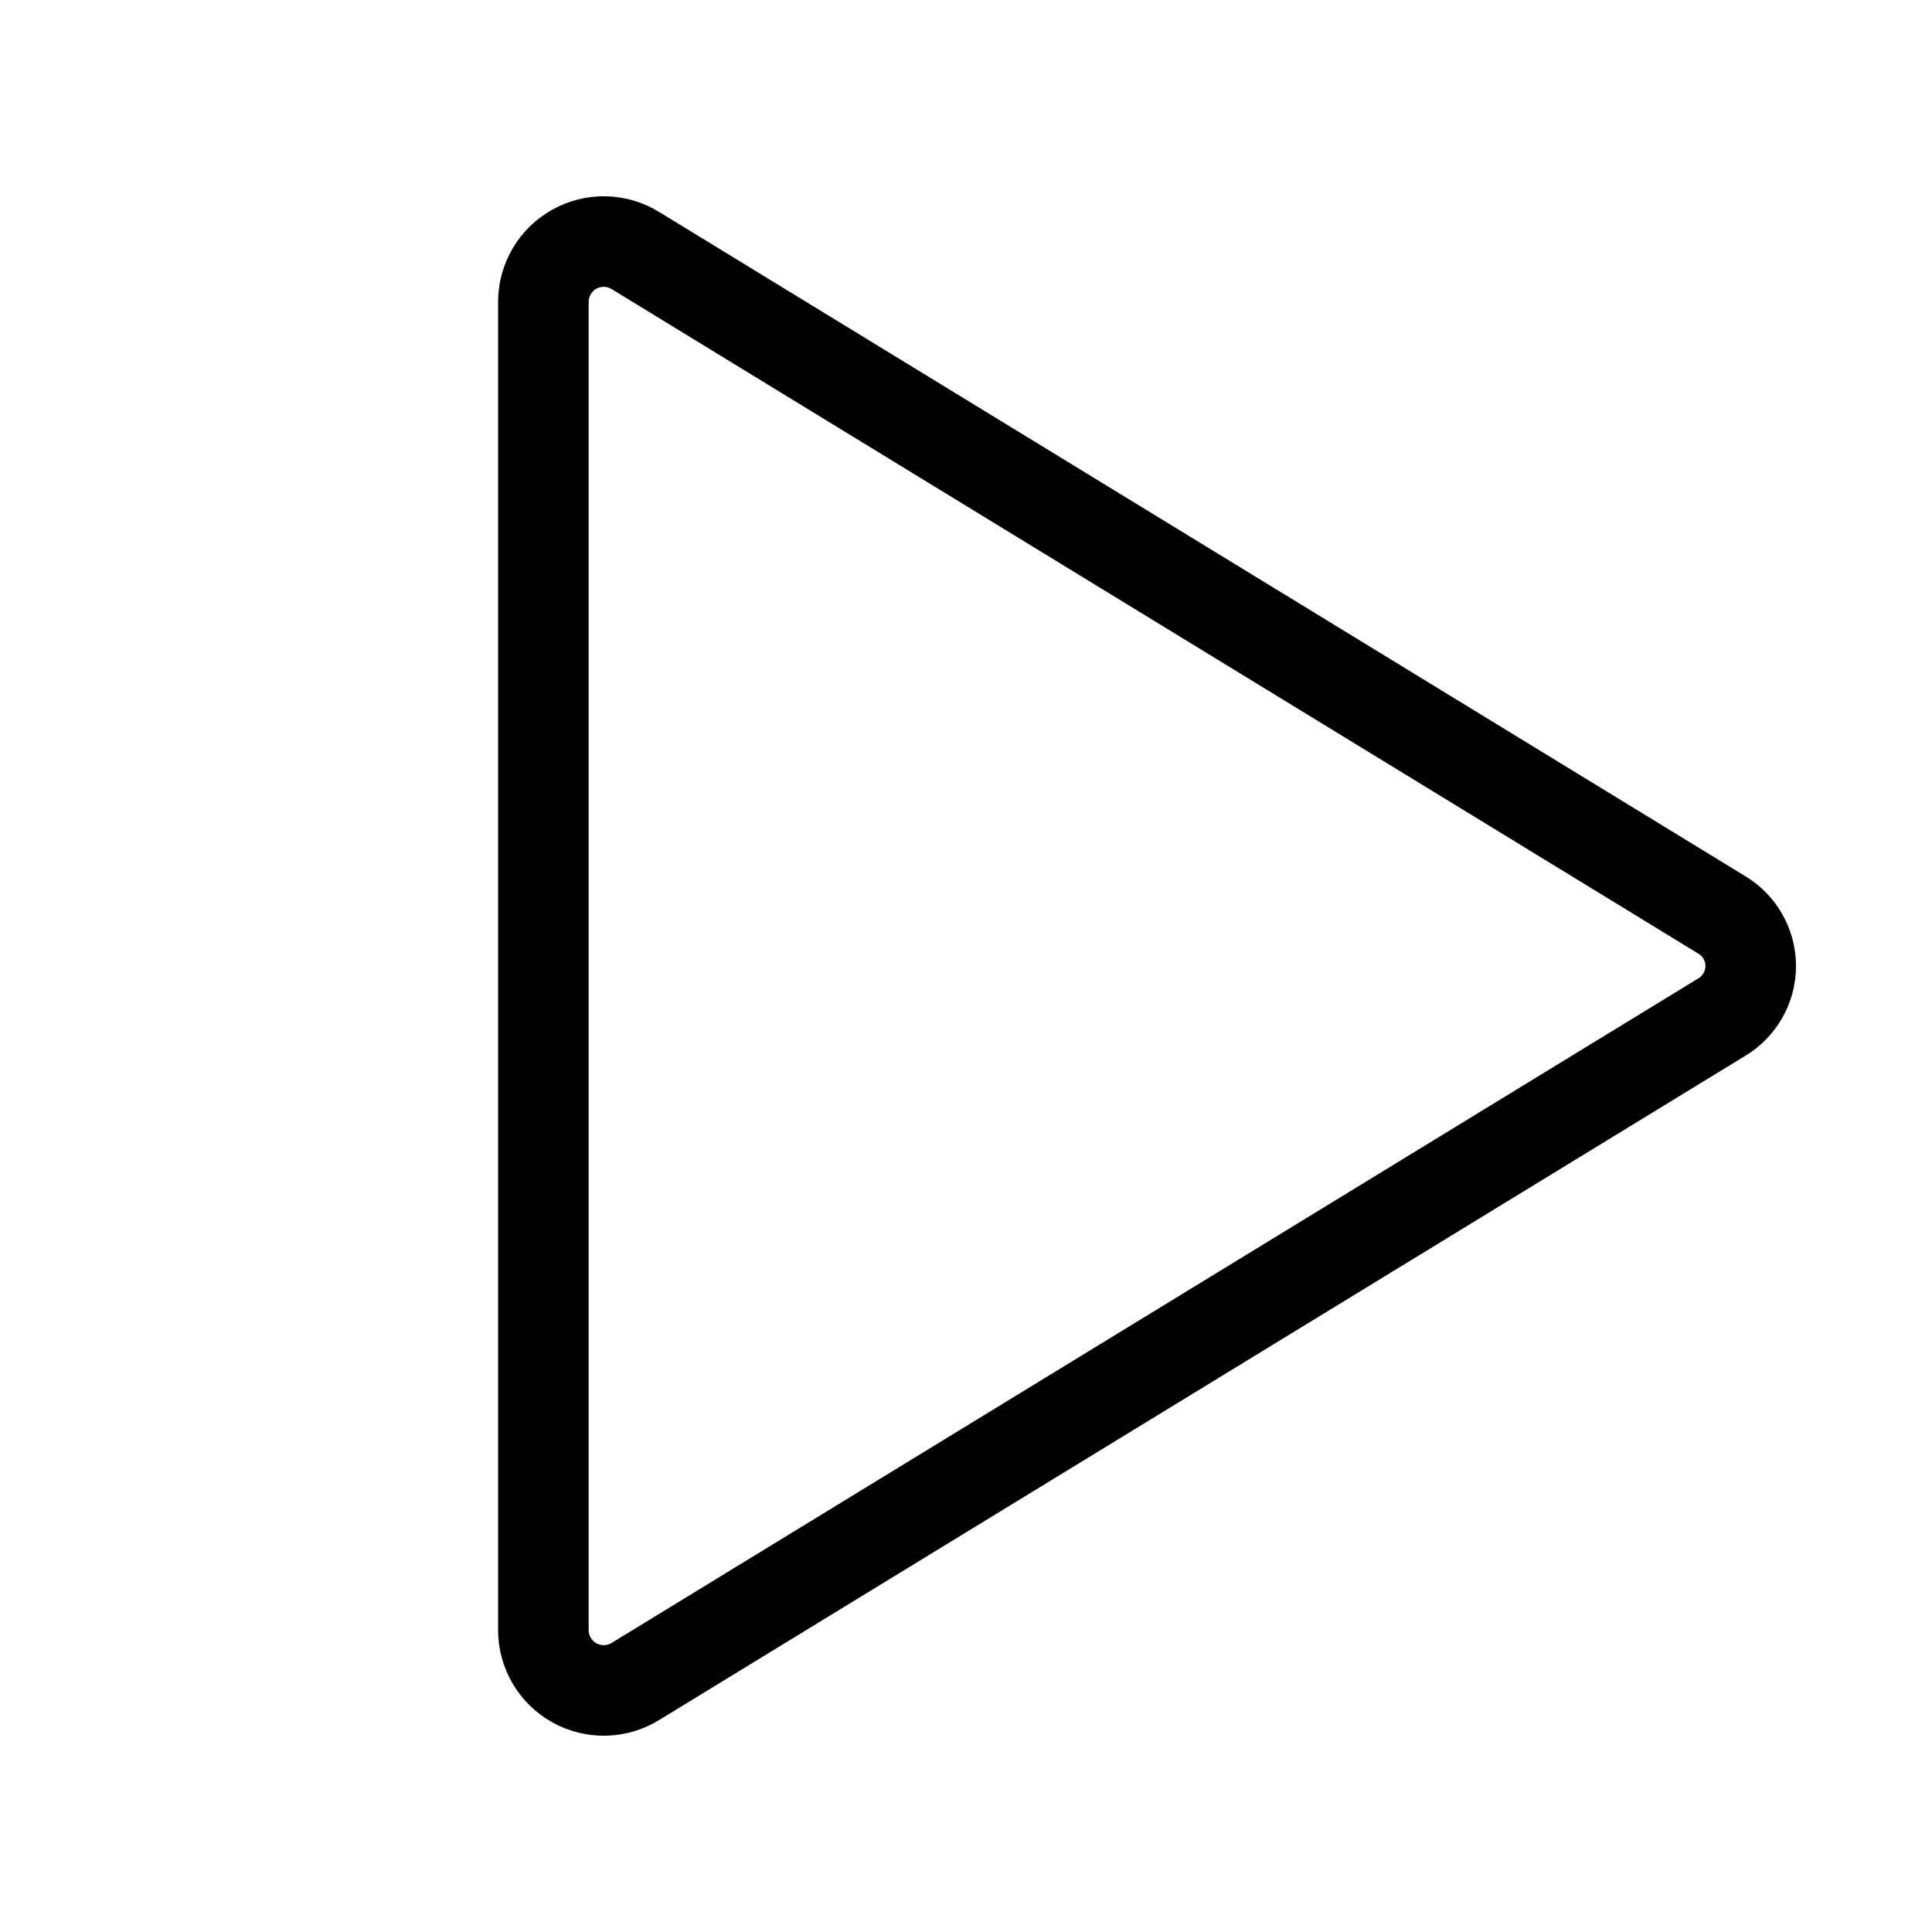
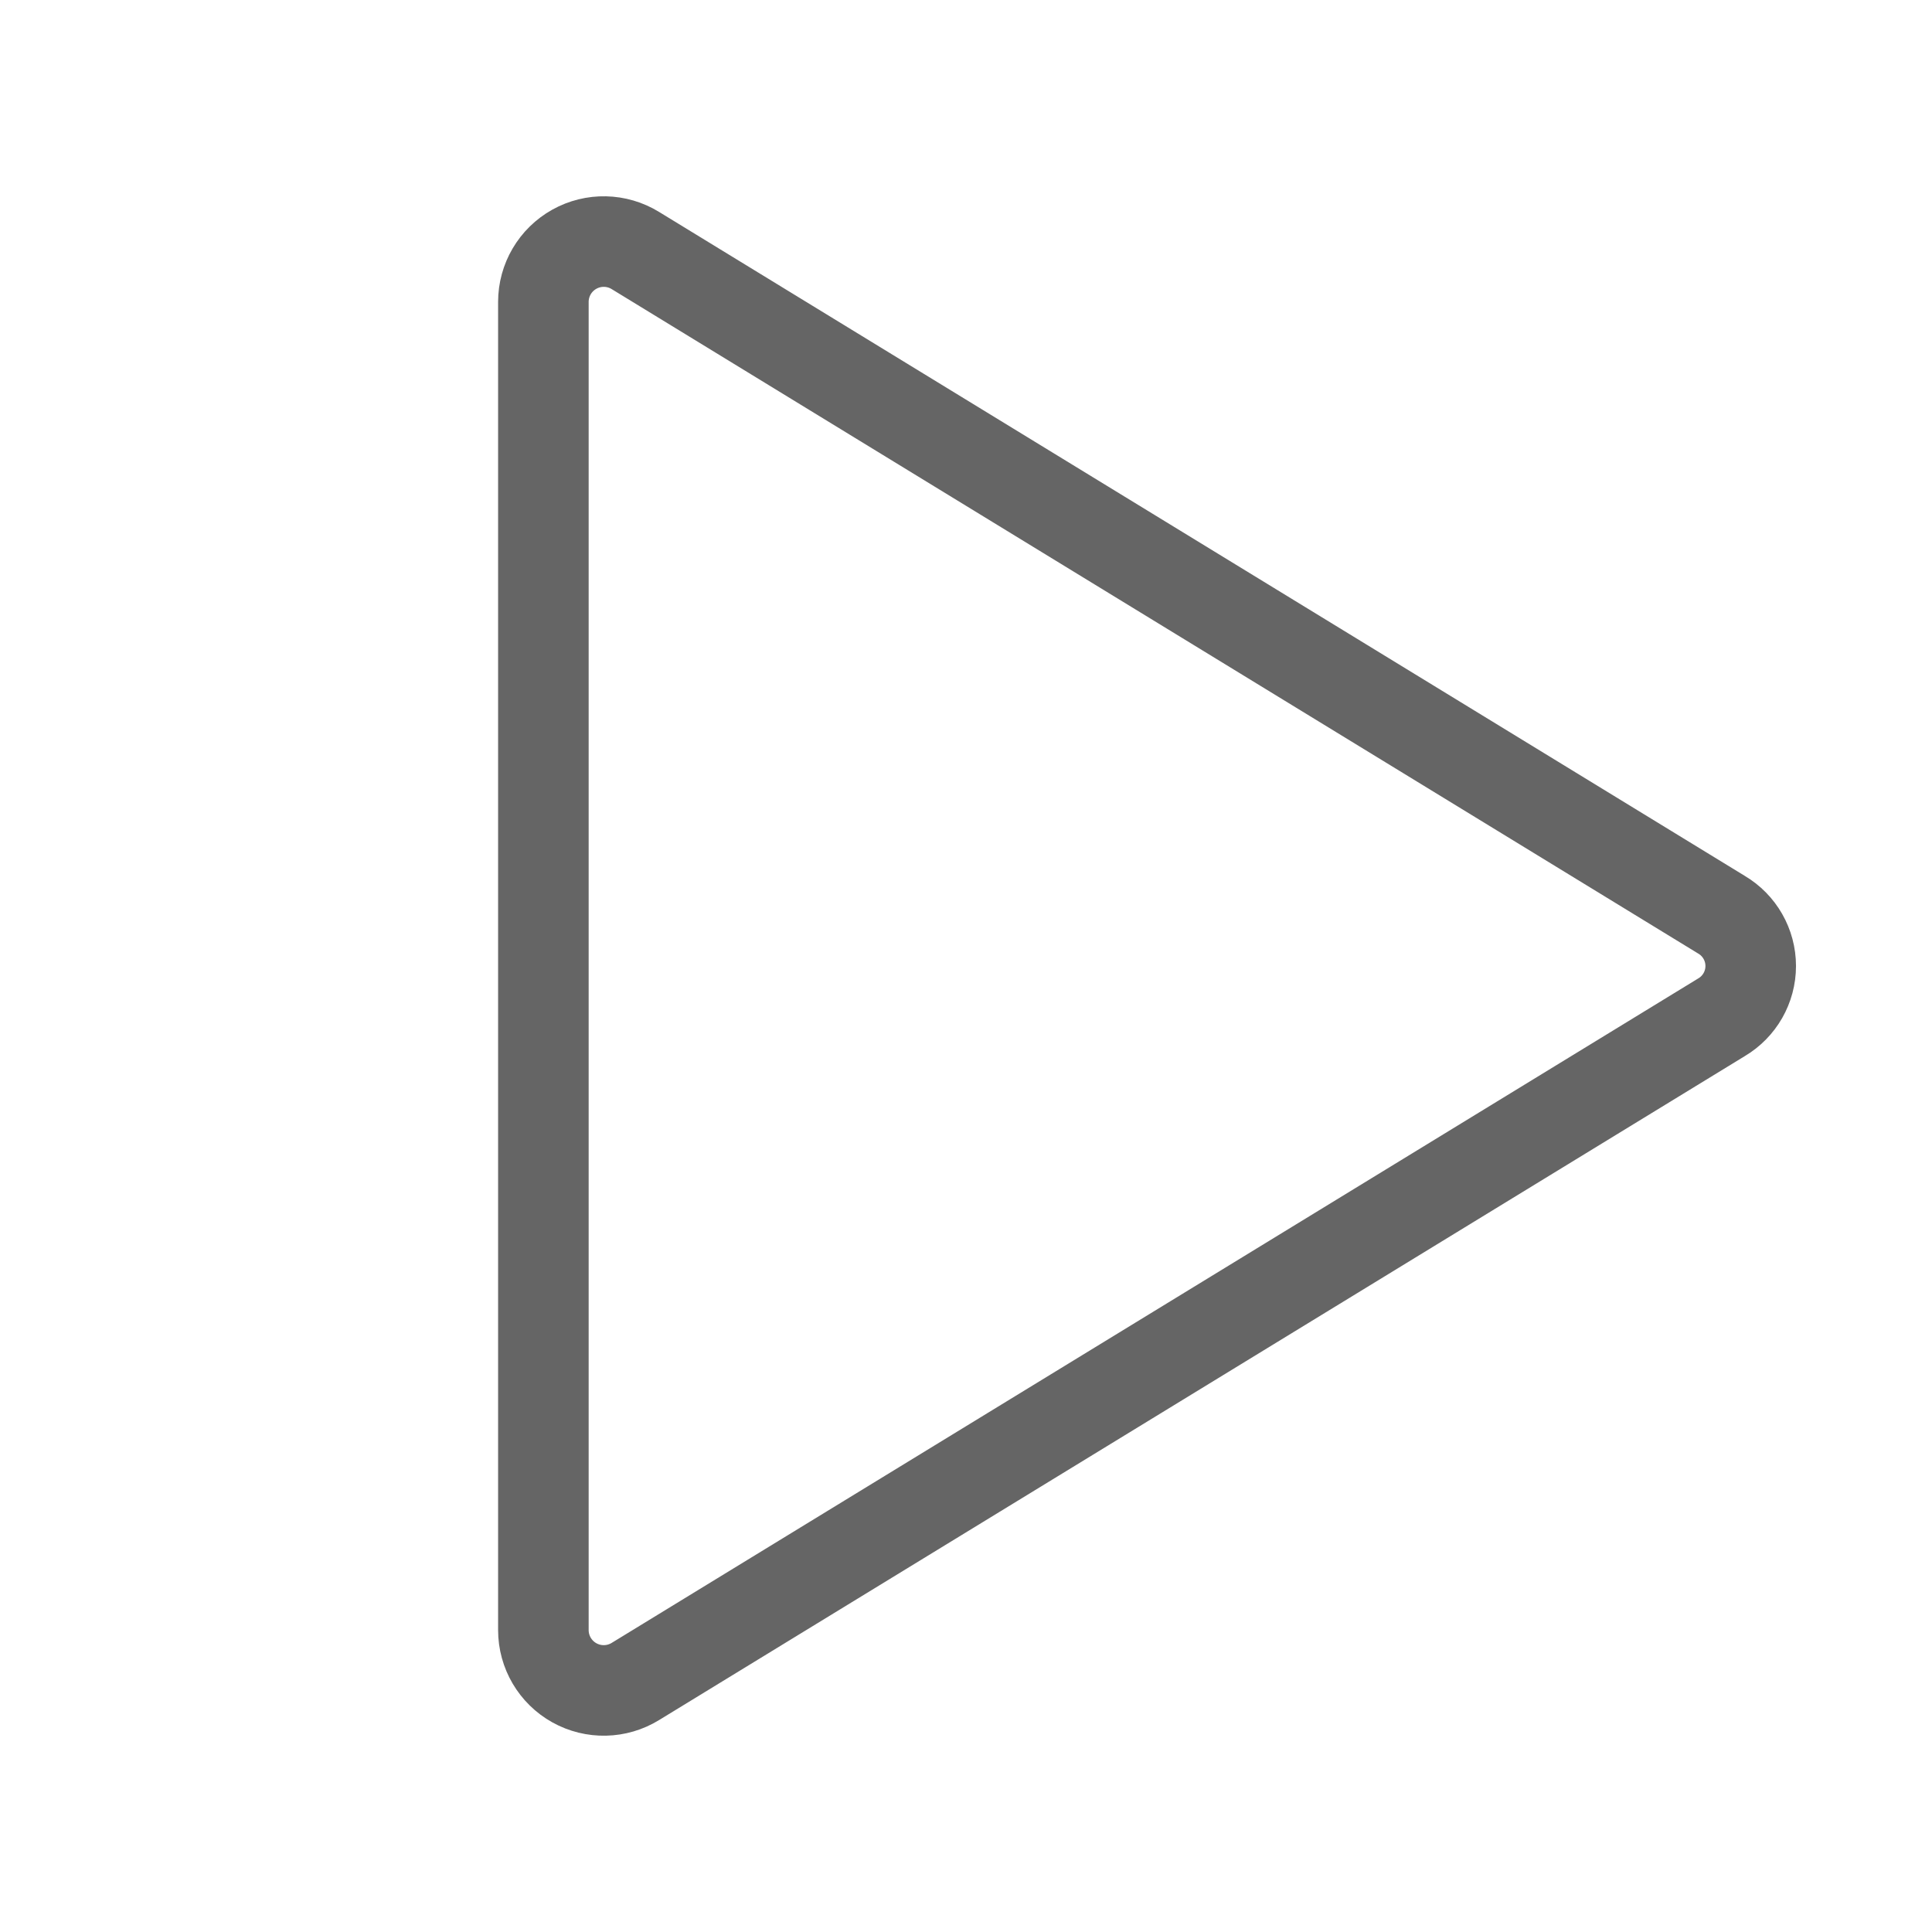
<svg xmlns="http://www.w3.org/2000/svg" viewBox="0 0 256 256">
  <rect fill="none" height="256" width="256" />
-   <path d="M228.1,121.2,84.2,33.2A8,8,0,0,0,72,40V216a8,8,0,0,0,12.2,6.8l143.9-88A7.9,7.9,0,0,0,228.1,121.2Z" fill="none" stroke="#000" stroke-linecap="round" stroke-linejoin="round" stroke-width="12" />
+   <path d="M228.1,121.2,84.2,33.2A8,8,0,0,0,72,40V216a8,8,0,0,0,12.2,6.8l143.9-88A7.9,7.9,0,0,0,228.1,121.2Z" fill="none" stroke="#656565" stroke-linecap="round" stroke-linejoin="round" stroke-width="12" />
</svg>
